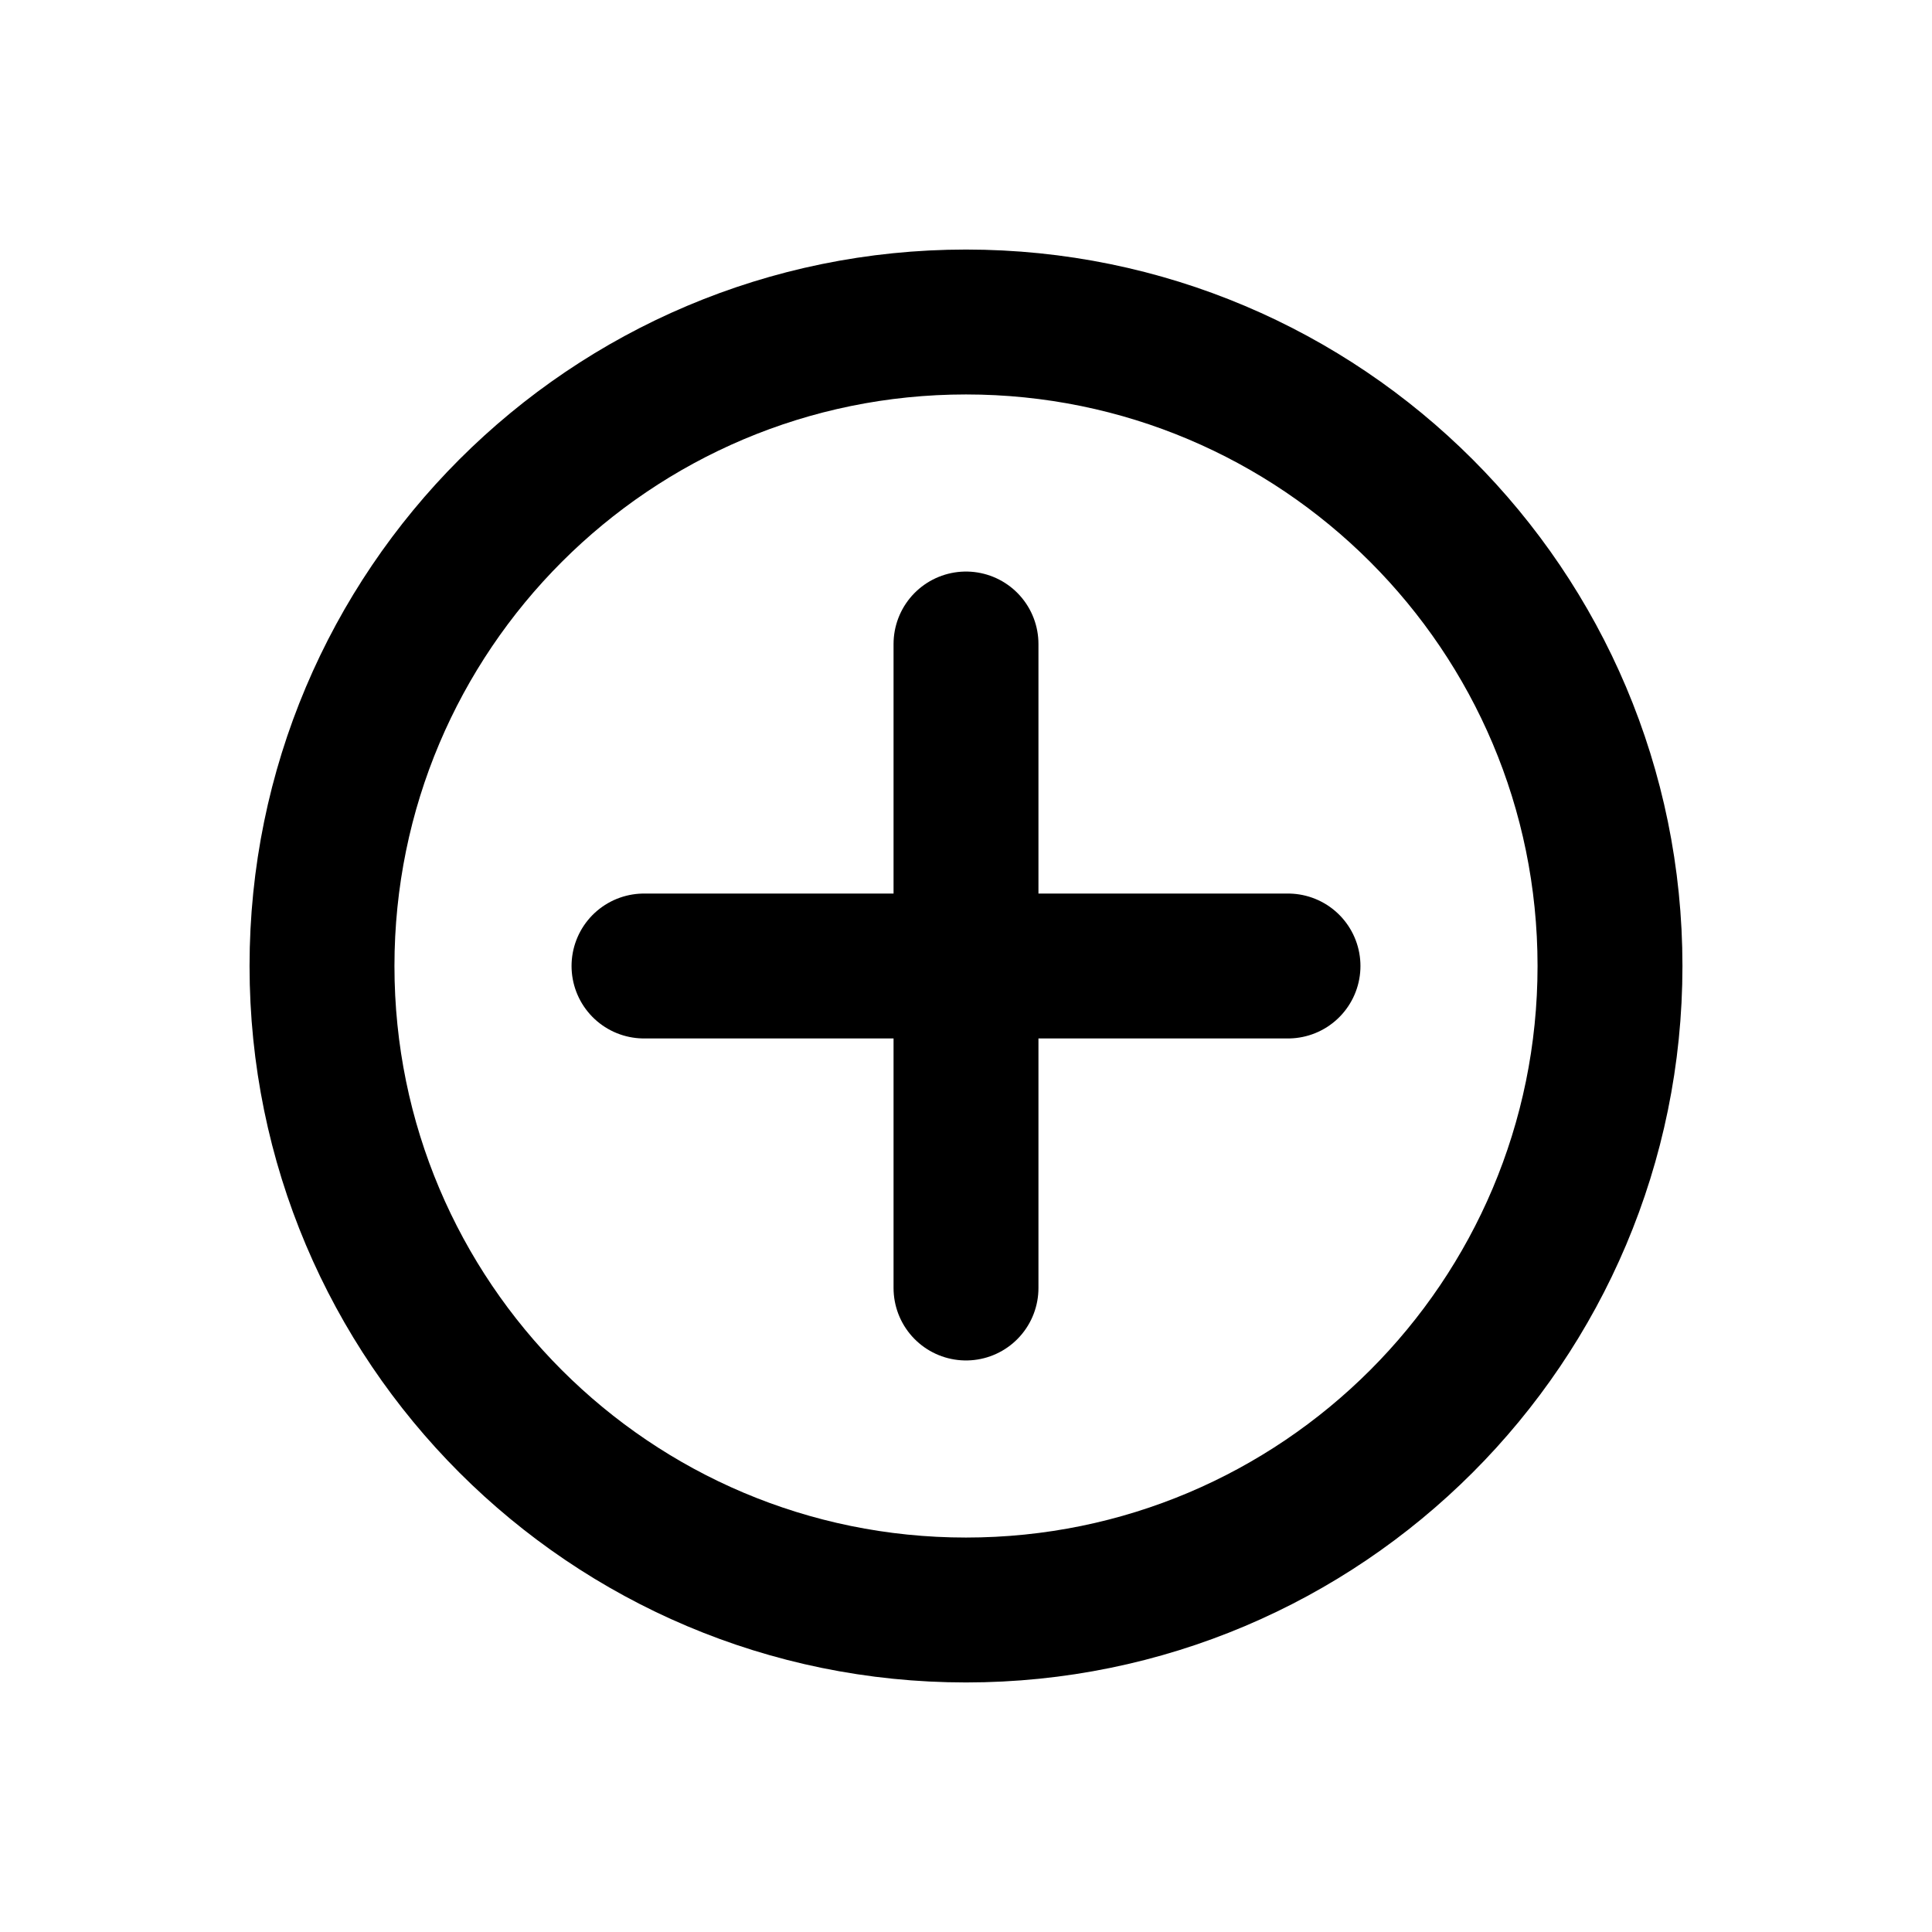
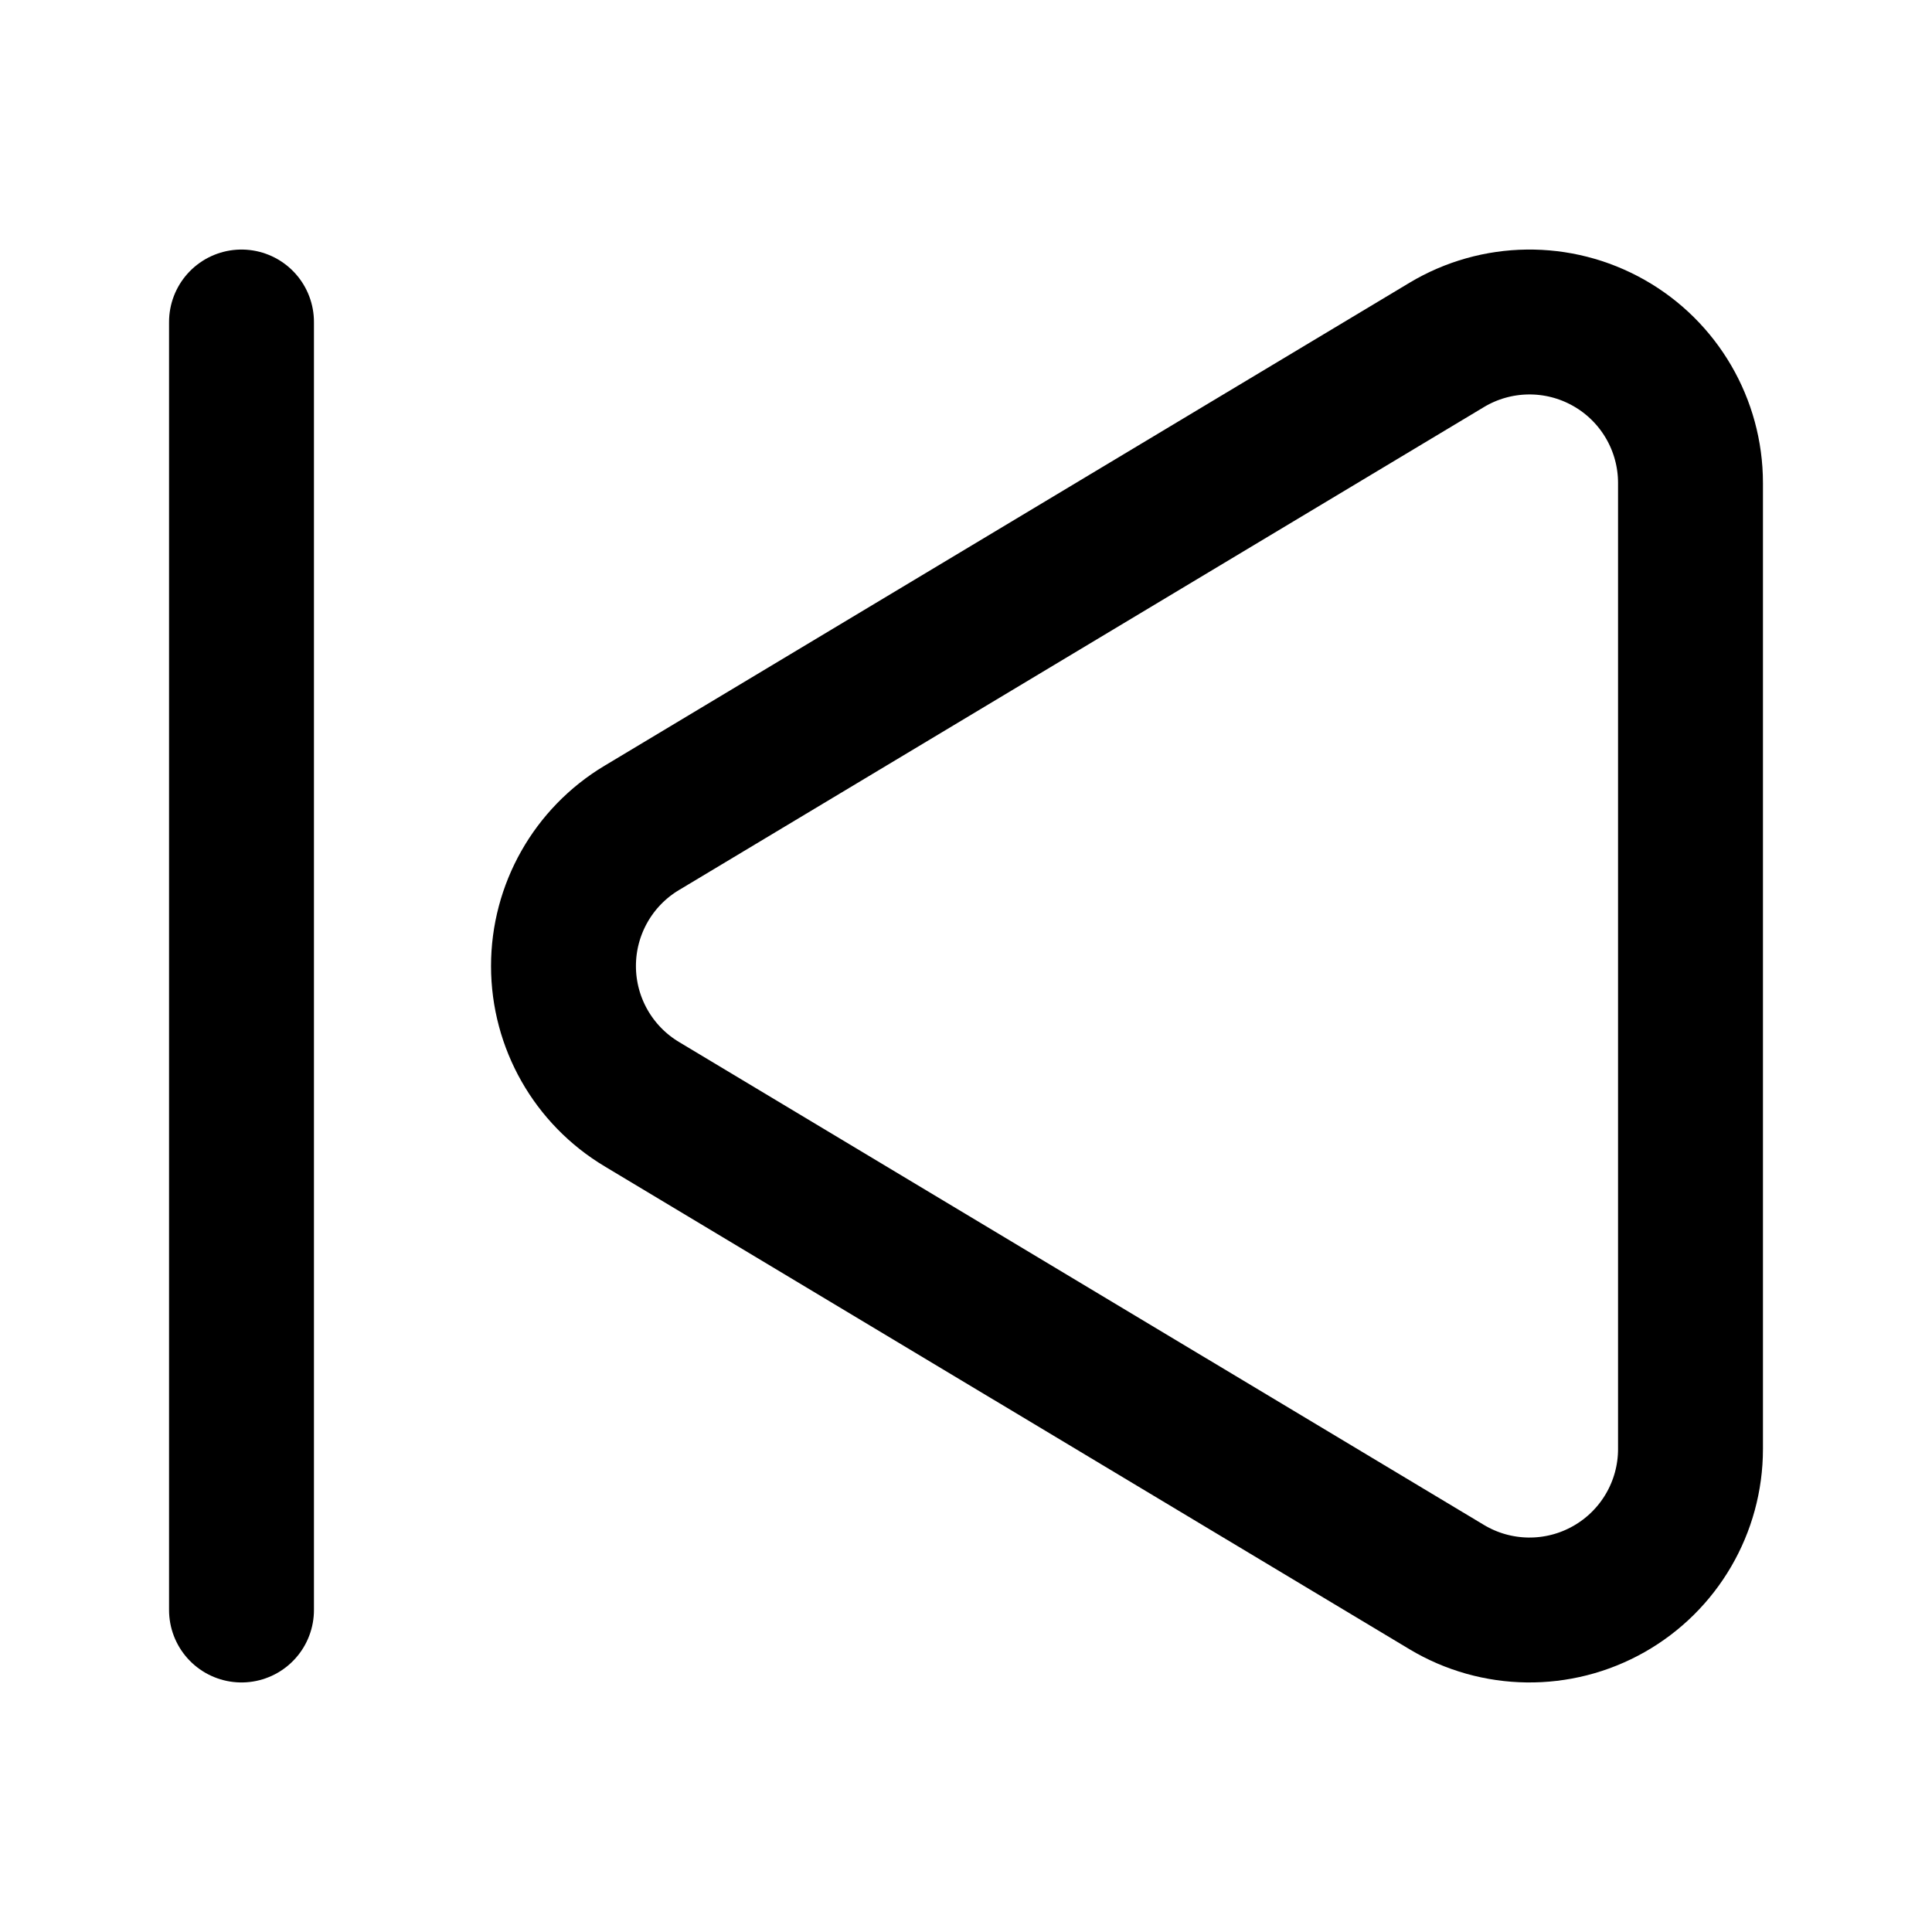
<svg xmlns="http://www.w3.org/2000/svg" width="24" height="24" viewBox="0 0 24 24" fill="none" stroke="currentColor" stroke-width="1.8" stroke-linecap="round" stroke-linejoin="round">
-   <circle cx="12" cy="12" r="8" />
-   <path d="M12 8 L12 16 M8 12 L16 12" />
+   <path d="M17.971 4.285A2 2 0 0 1 21 6v12a2 2 0 0 1-3.029 1.715l-9.997-5.998a2 2 0 0 1-.003-3.432z" />
+   <path d="M3 20V4" />
</svg>
